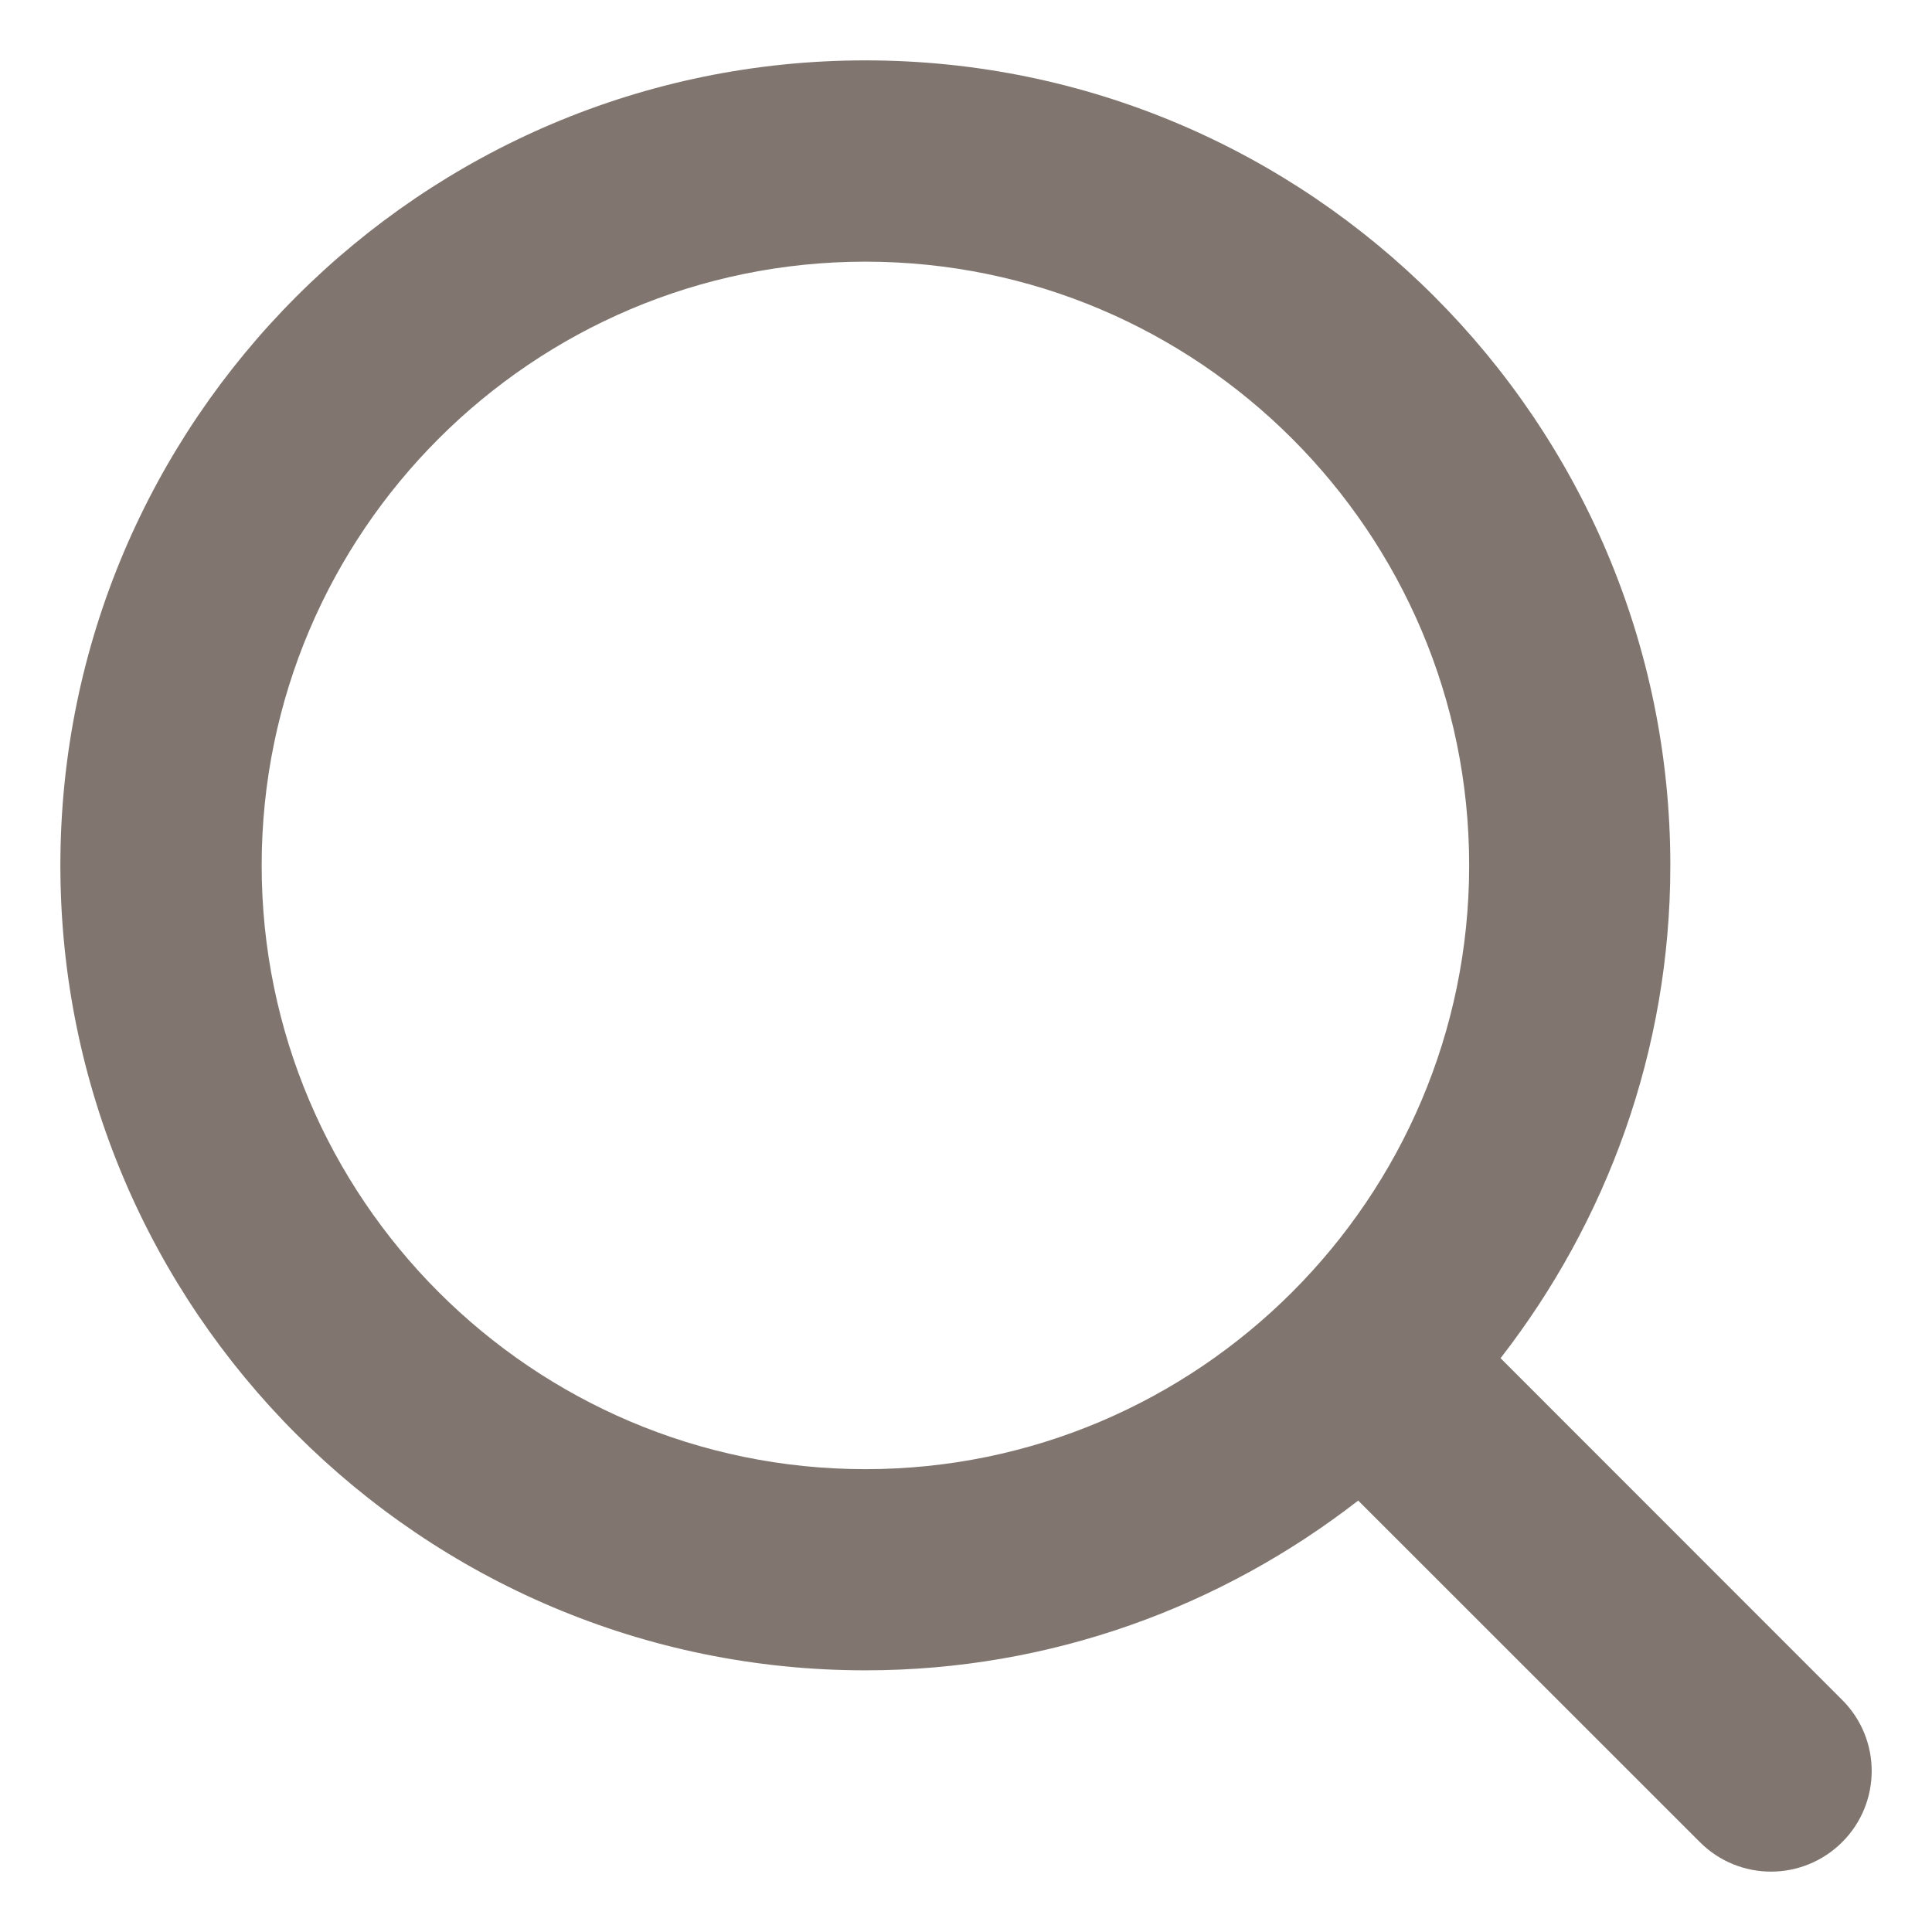
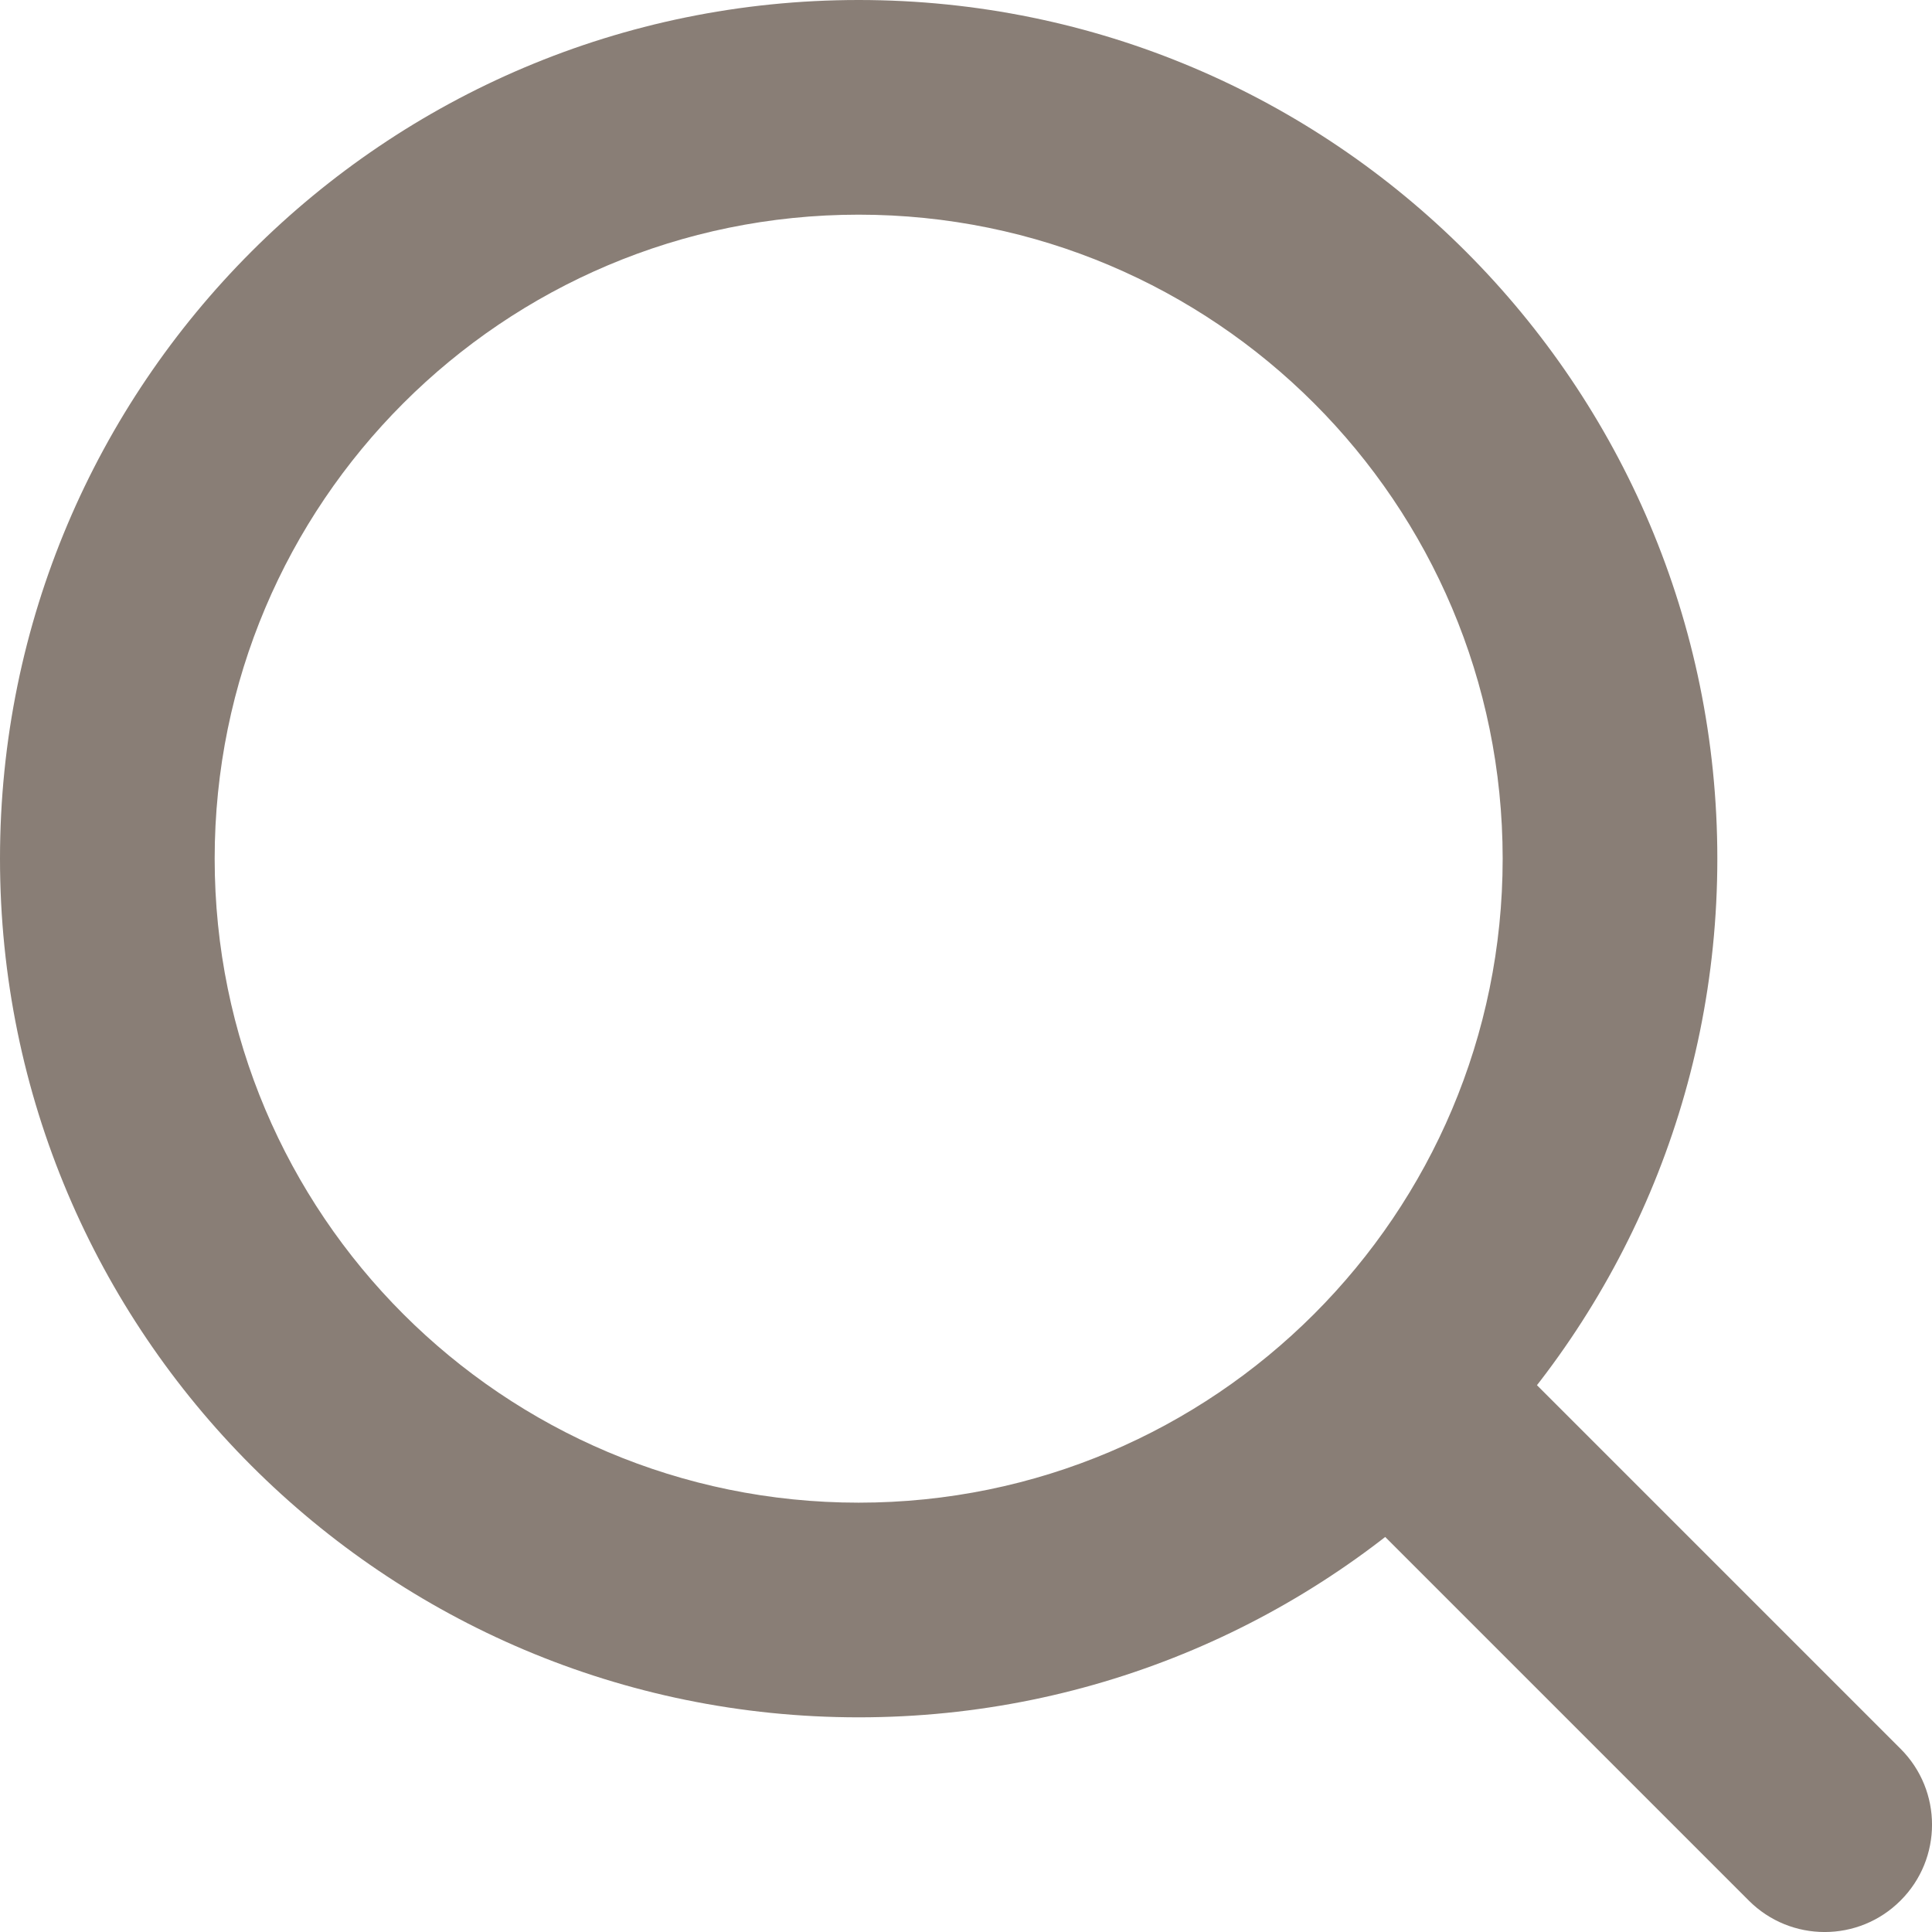
- <svg xmlns="http://www.w3.org/2000/svg" width="16" height="16" viewBox="0 0 16 16" fill="none">
-   <path fill-rule="evenodd" clip-rule="evenodd" d="M2.167 7.167C2.167 4.409 4.409 2.167 7.167 2.167C9.924 2.167 12.167 4.409 12.167 7.167C12.167 9.924 9.924 12.167 7.167 12.167C4.409 12.167 2.167 9.924 2.167 7.167ZM15.256 14.078L12.427 11.248C13.304 10.119 13.833 8.705 13.833 7.167C13.833 3.491 10.842 0.5 7.167 0.5C3.491 0.5 0.5 3.491 0.5 7.167C0.5 10.842 3.491 13.833 7.167 13.833C8.705 13.833 10.119 13.304 11.248 12.427L14.078 15.256C14.24 15.418 14.453 15.5 14.667 15.5C14.88 15.5 15.093 15.418 15.256 15.256C15.582 14.93 15.582 14.403 15.256 14.078Z" fill="#81766F" />
+ <svg xmlns="http://www.w3.org/2000/svg" width="18" height="18" viewBox="0 0 18 18" fill="none">
+   <path fill-rule="evenodd" clip-rule="evenodd" d="M8 2C4.686 2 2 4.686 2 8C2 11.314 4.686 14 8 14C11.314 14 14 11.314 14 8C14 4.686 11.314 2 8 2ZM0 8C0 3.582 3.582 0 8 0C12.418 0 16 3.582 16 8C16 12.418 12.418 16 8 16C3.582 16 0 12.418 0 8Z" fill="#897E76" />
+   <path fill-rule="evenodd" clip-rule="evenodd" d="M16.293 17.707L12.293 13.707L13.707 12.293L17.707 16.293C18.098 16.683 18.098 17.317 17.707 17.707C17.317 18.098 16.683 18.098 16.293 17.707Z" fill="#897E76" />
</svg>
